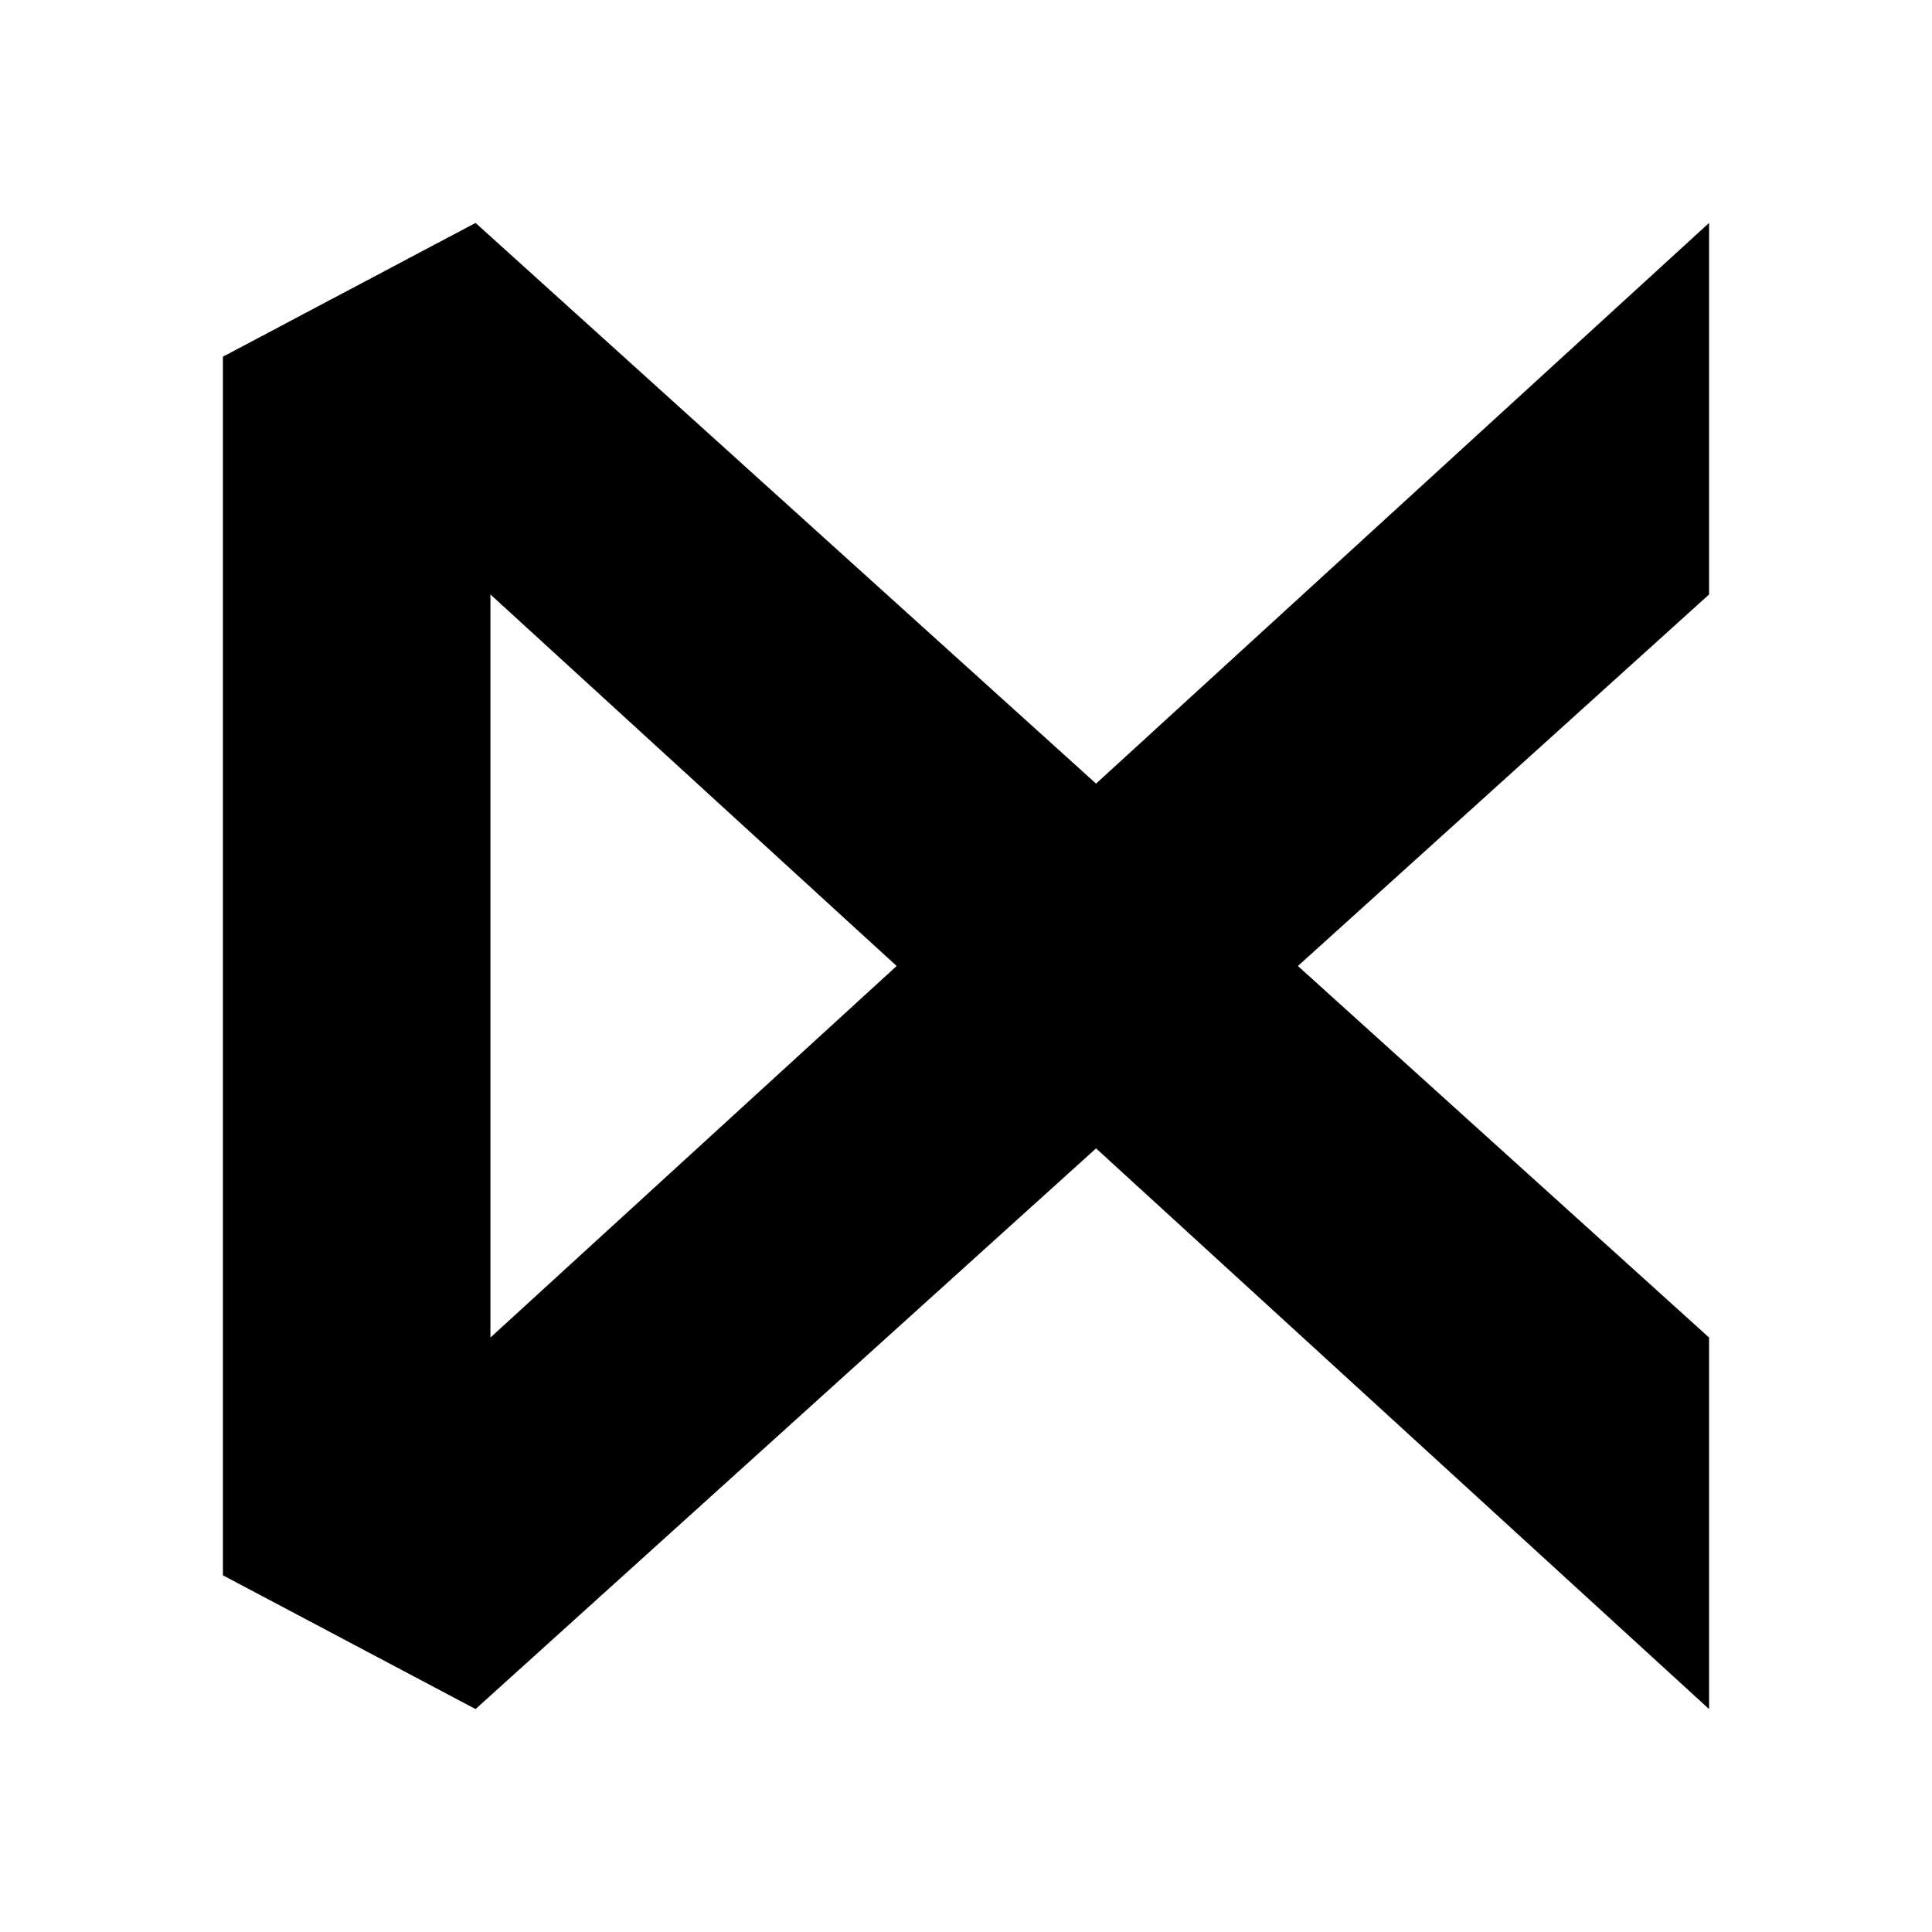
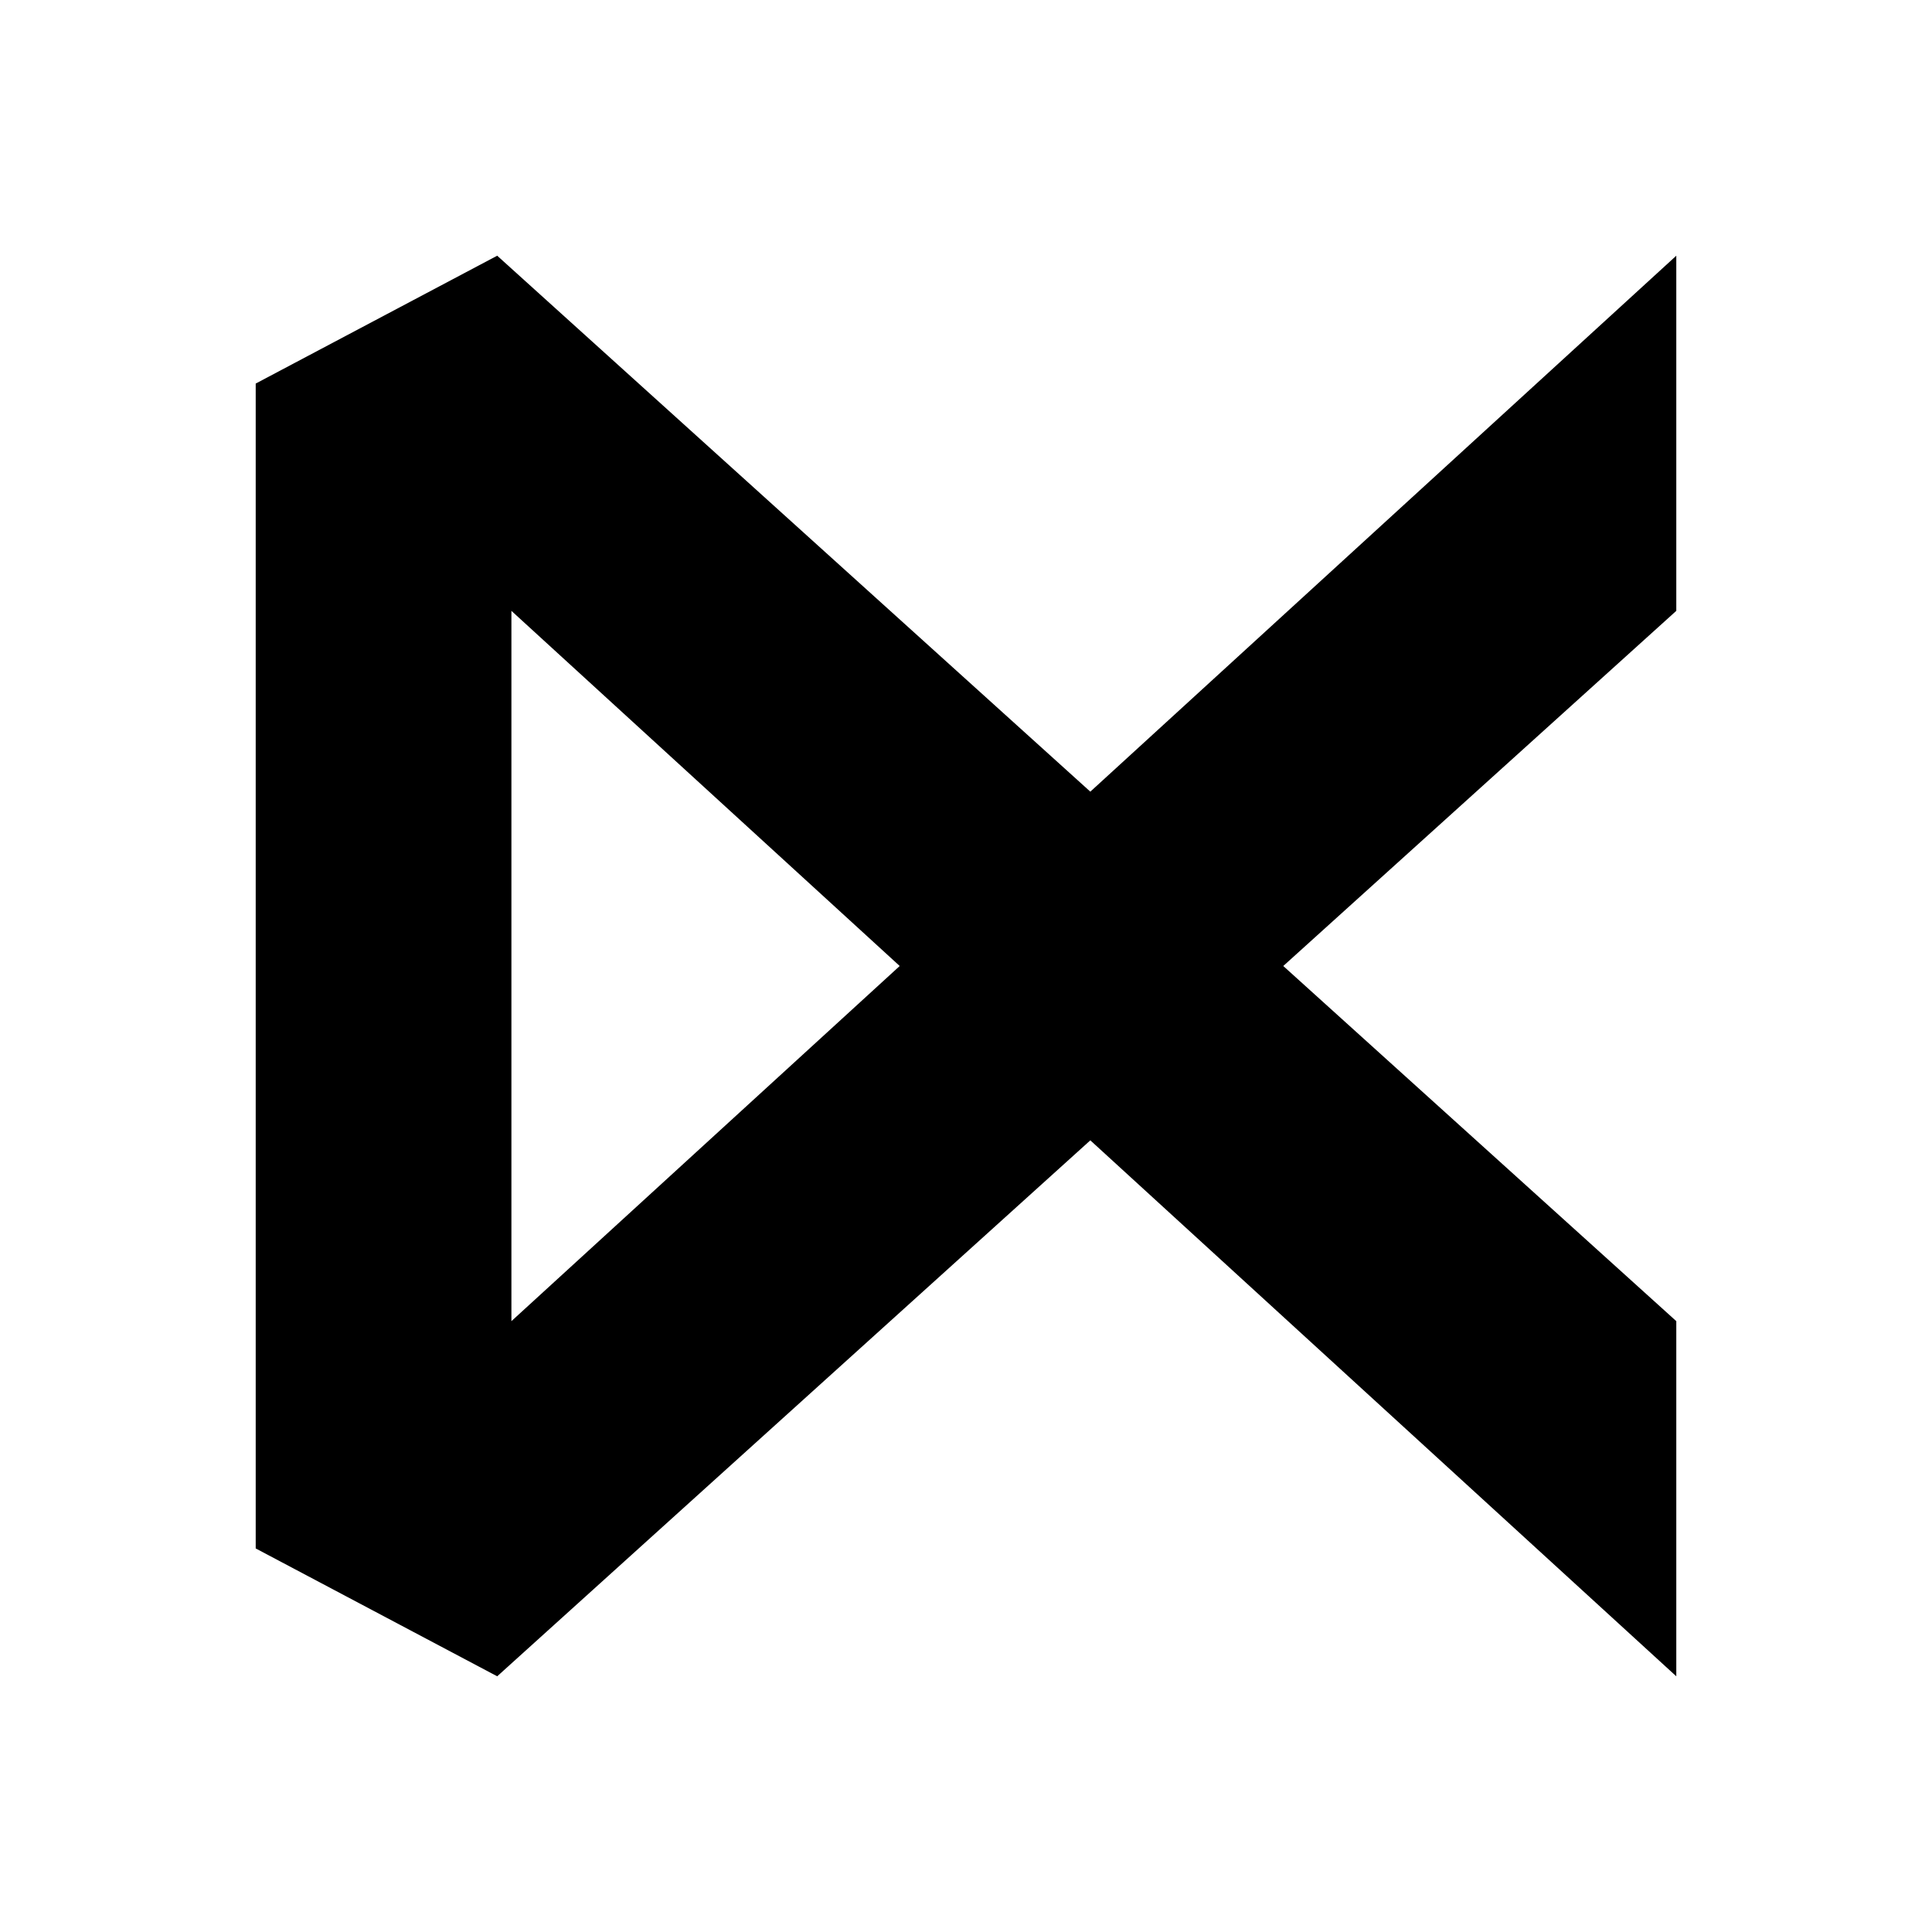
- <svg xmlns="http://www.w3.org/2000/svg" viewBox="-15 -15 130 130">
-   <rect x="-15" y="-15" width="100%" height="100%" fill="#fff" />
+ <svg xmlns="http://www.w3.org/2000/svg" viewBox="-18 -18 136 136">
+   <rect x="-18" y="-18" width="100%" height="100%" fill="#fff" />
  <path d="M100,0V25L17,100L0,91V9L17,0L100,75V100L18,25V75Z" fill="#000" />
</svg>
